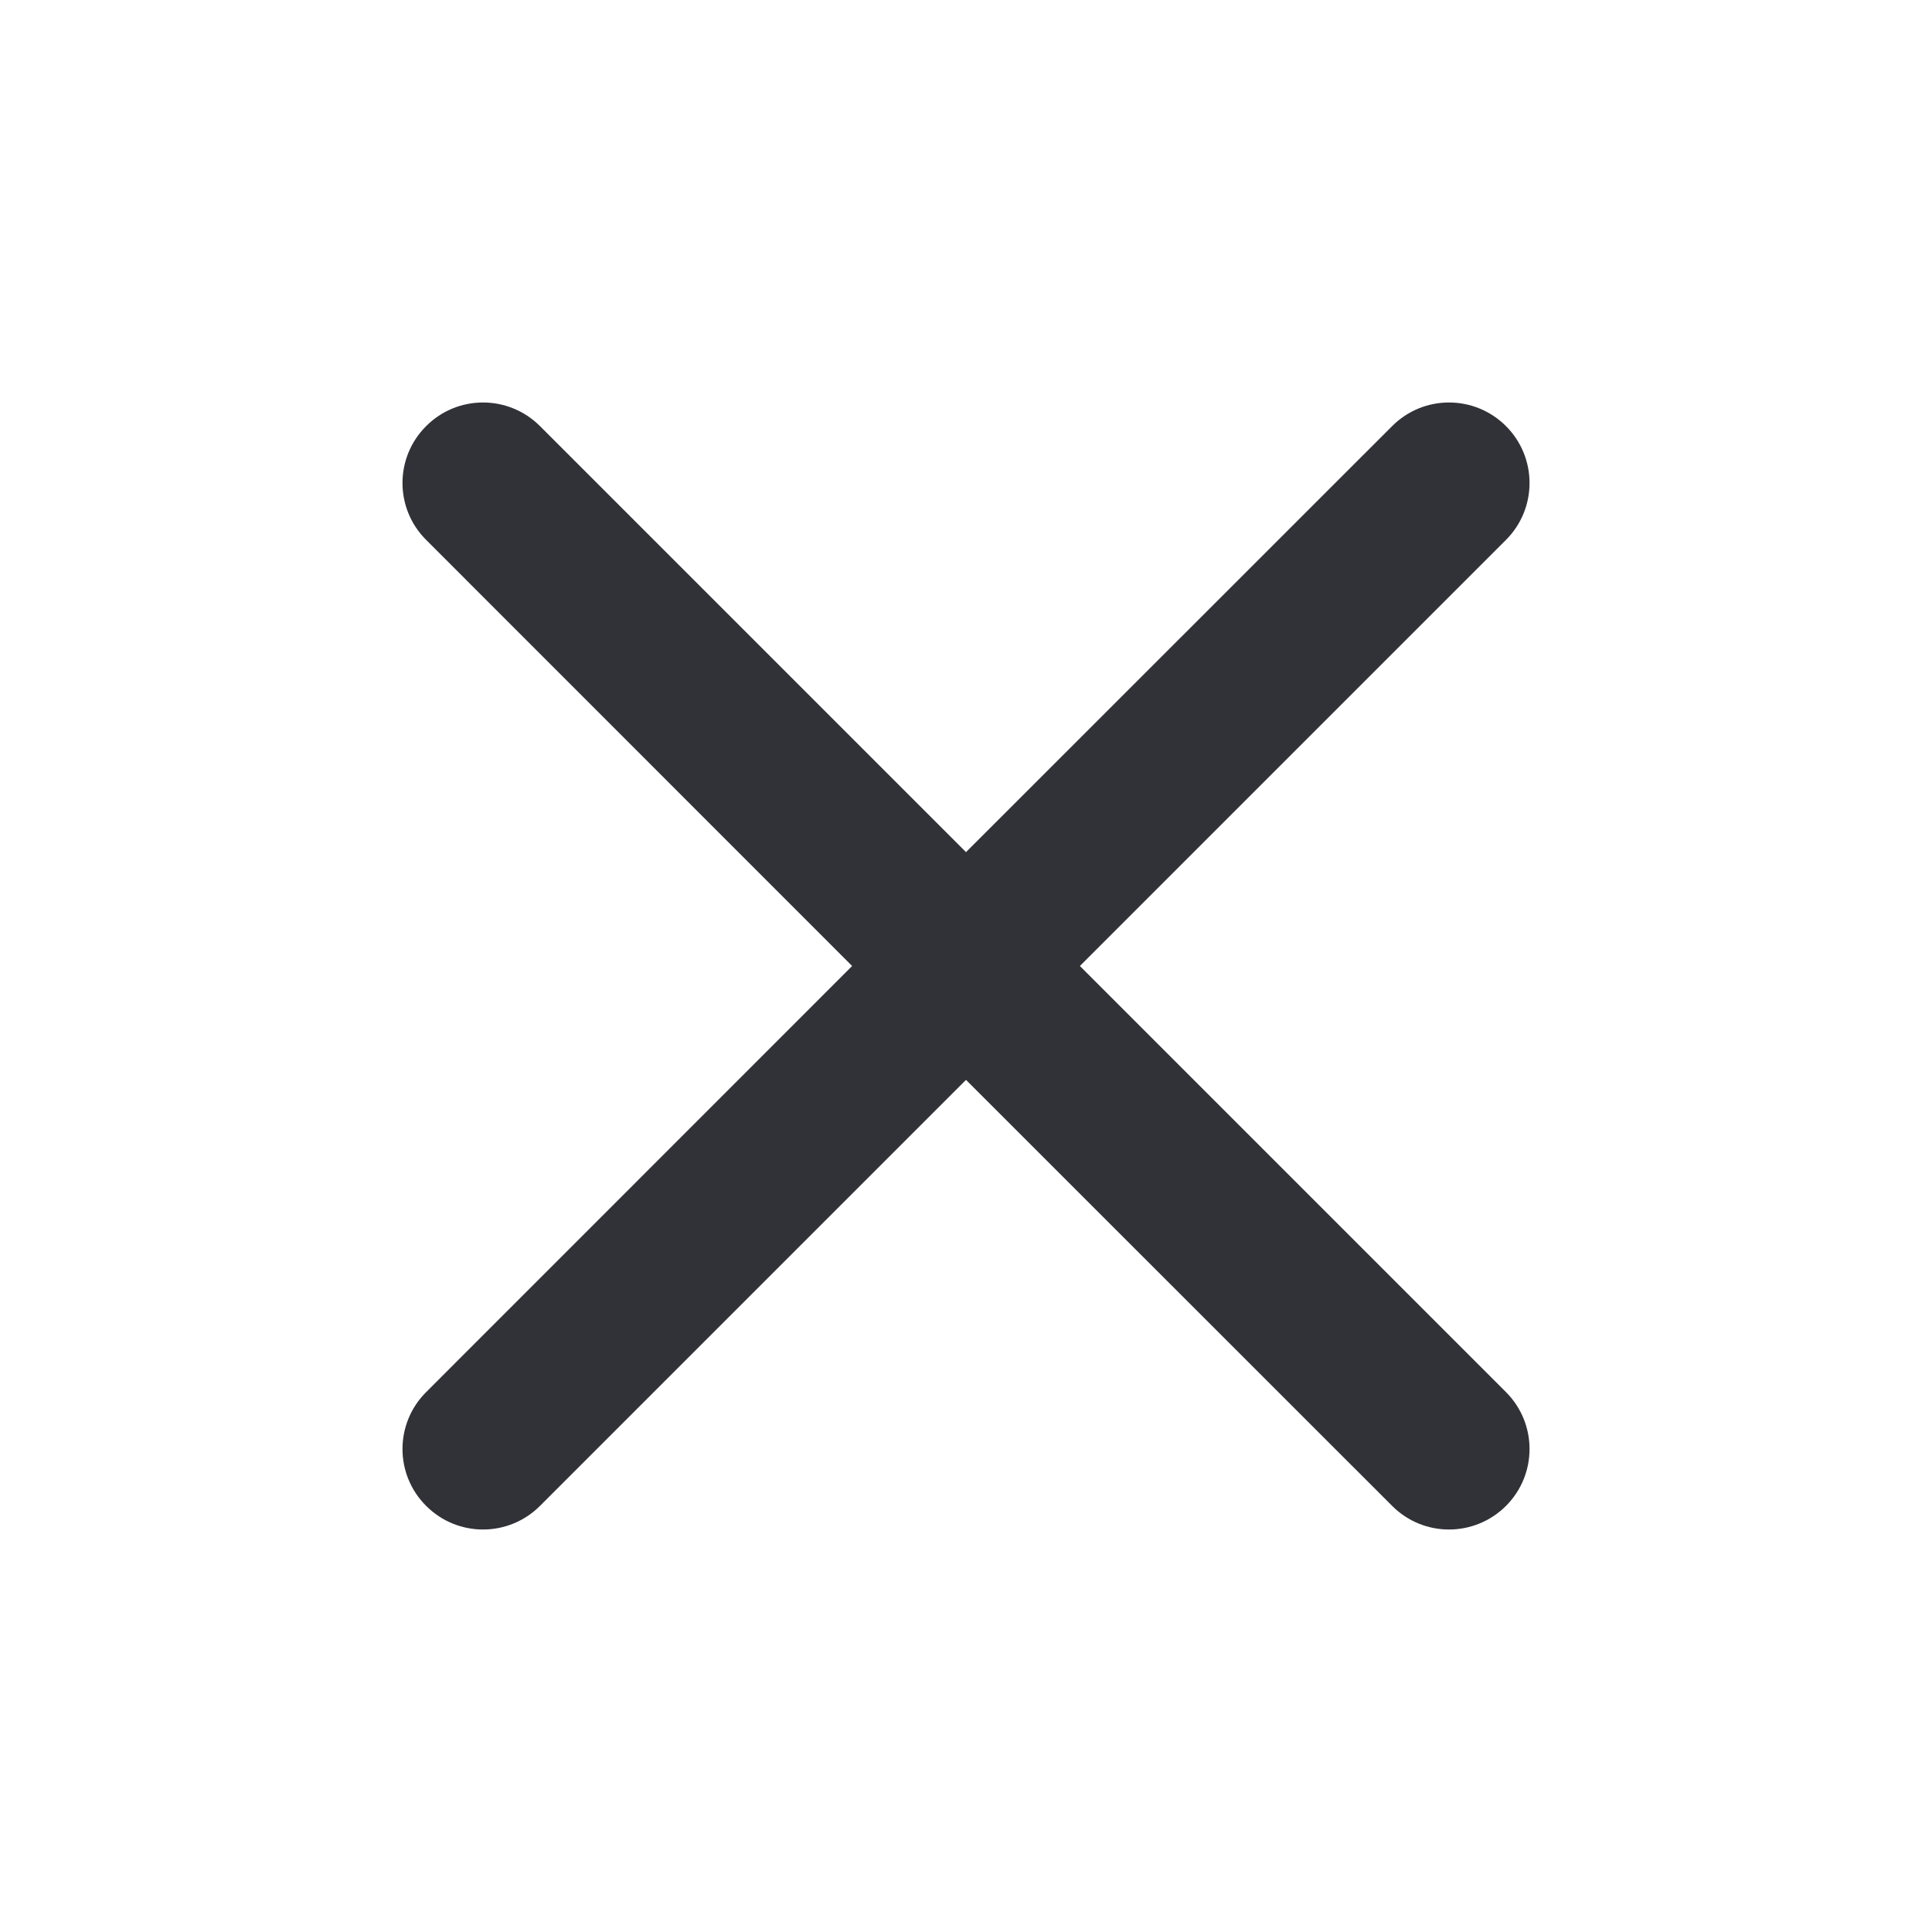
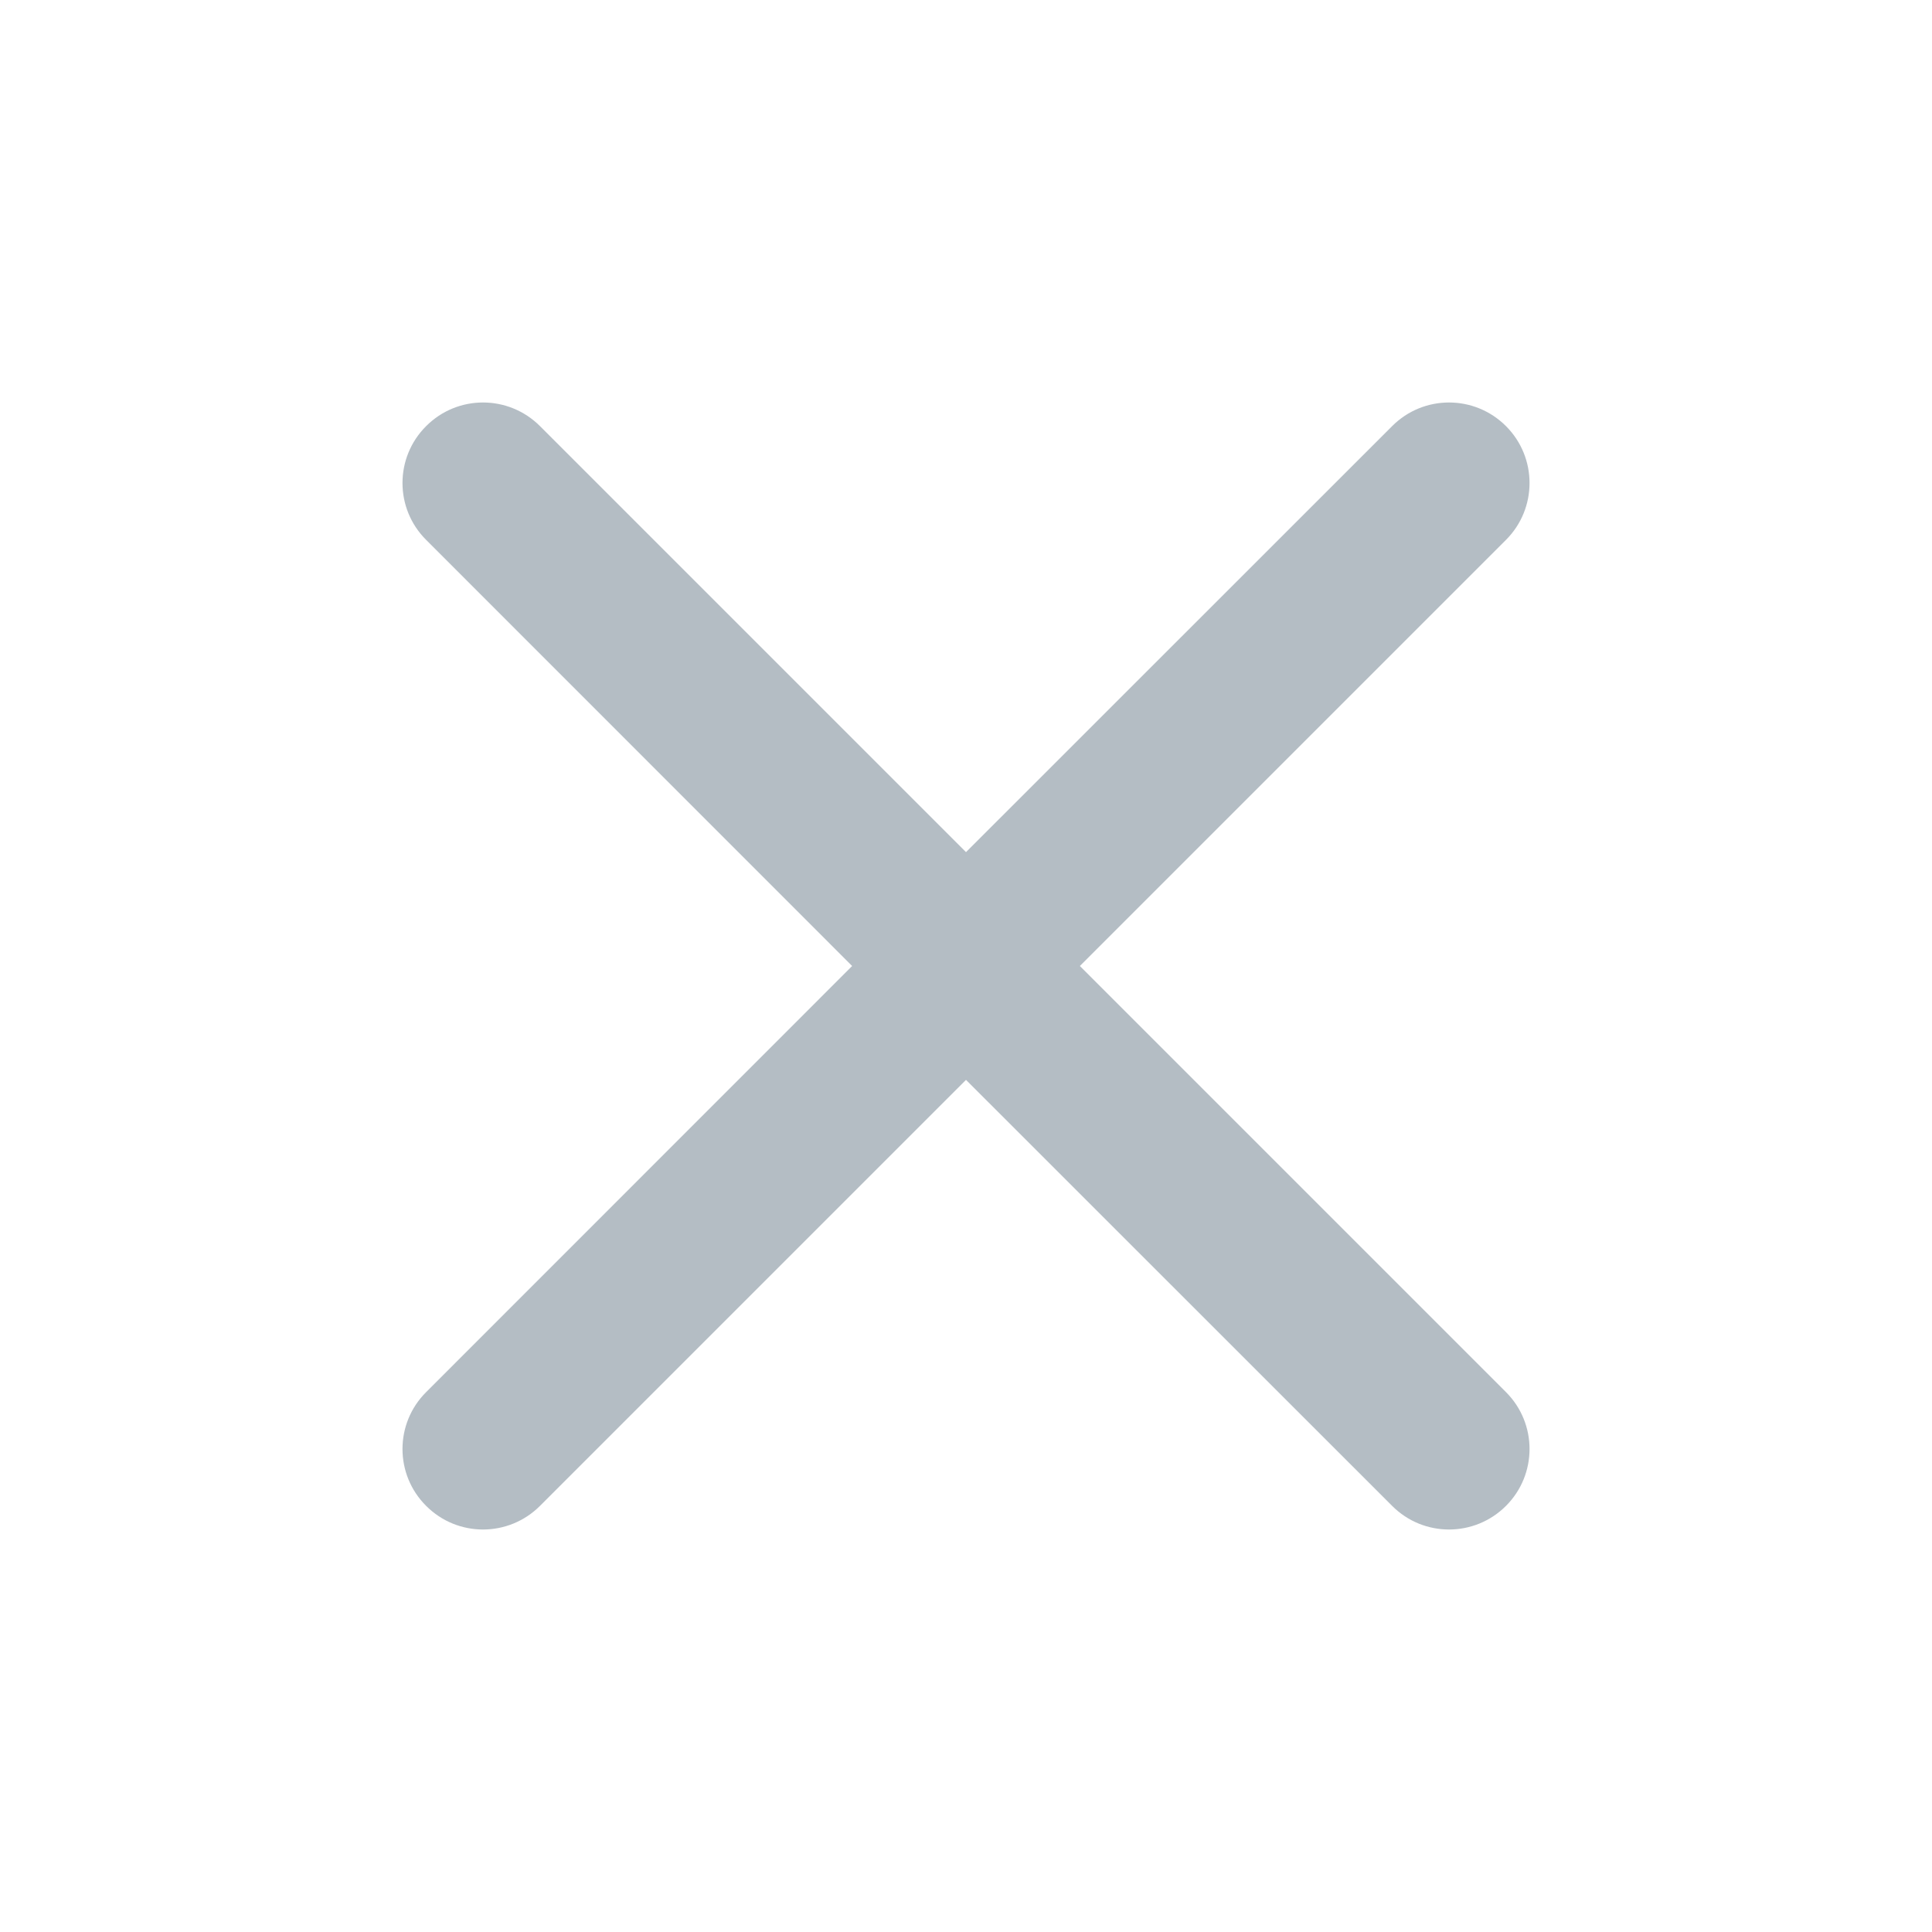
<svg xmlns="http://www.w3.org/2000/svg" width="16" height="16" viewBox="0 0 16 16" fill="none">
-   <path fill-rule="evenodd" clip-rule="evenodd" d="M12.472 4.471C12.732 4.211 12.732 3.789 12.472 3.529C12.211 3.268 11.789 3.268 11.529 3.529L8 7.057L4.472 3.529C4.211 3.268 3.789 3.268 3.529 3.529C3.268 3.789 3.268 4.211 3.529 4.471L7.057 8L3.529 11.529C3.268 11.789 3.268 12.211 3.529 12.471C3.789 12.732 4.211 12.732 4.472 12.471L8 8.943L11.529 12.471C11.789 12.732 12.211 12.732 12.472 12.471C12.732 12.211 12.732 11.789 12.472 11.529L8.943 8L12.472 4.471Z" fill="#313237" />
+   <path fill-rule="evenodd" clip-rule="evenodd" d="M12.472 4.471C12.732 4.211 12.732 3.789 12.472 3.529C12.211 3.268 11.789 3.268 11.529 3.529L8 7.057L4.472 3.529C4.211 3.268 3.789 3.268 3.529 3.529C3.268 3.789 3.268 4.211 3.529 4.471L7.057 8L3.529 11.529C3.268 11.789 3.268 12.211 3.529 12.471C3.789 12.732 4.211 12.732 4.472 12.471L8 8.943L11.529 12.471C11.789 12.732 12.211 12.732 12.472 12.471C12.732 12.211 12.732 11.789 12.472 11.529L8.943 8L12.472 4.471Z" fill="#B4BDC4" />
</svg>
